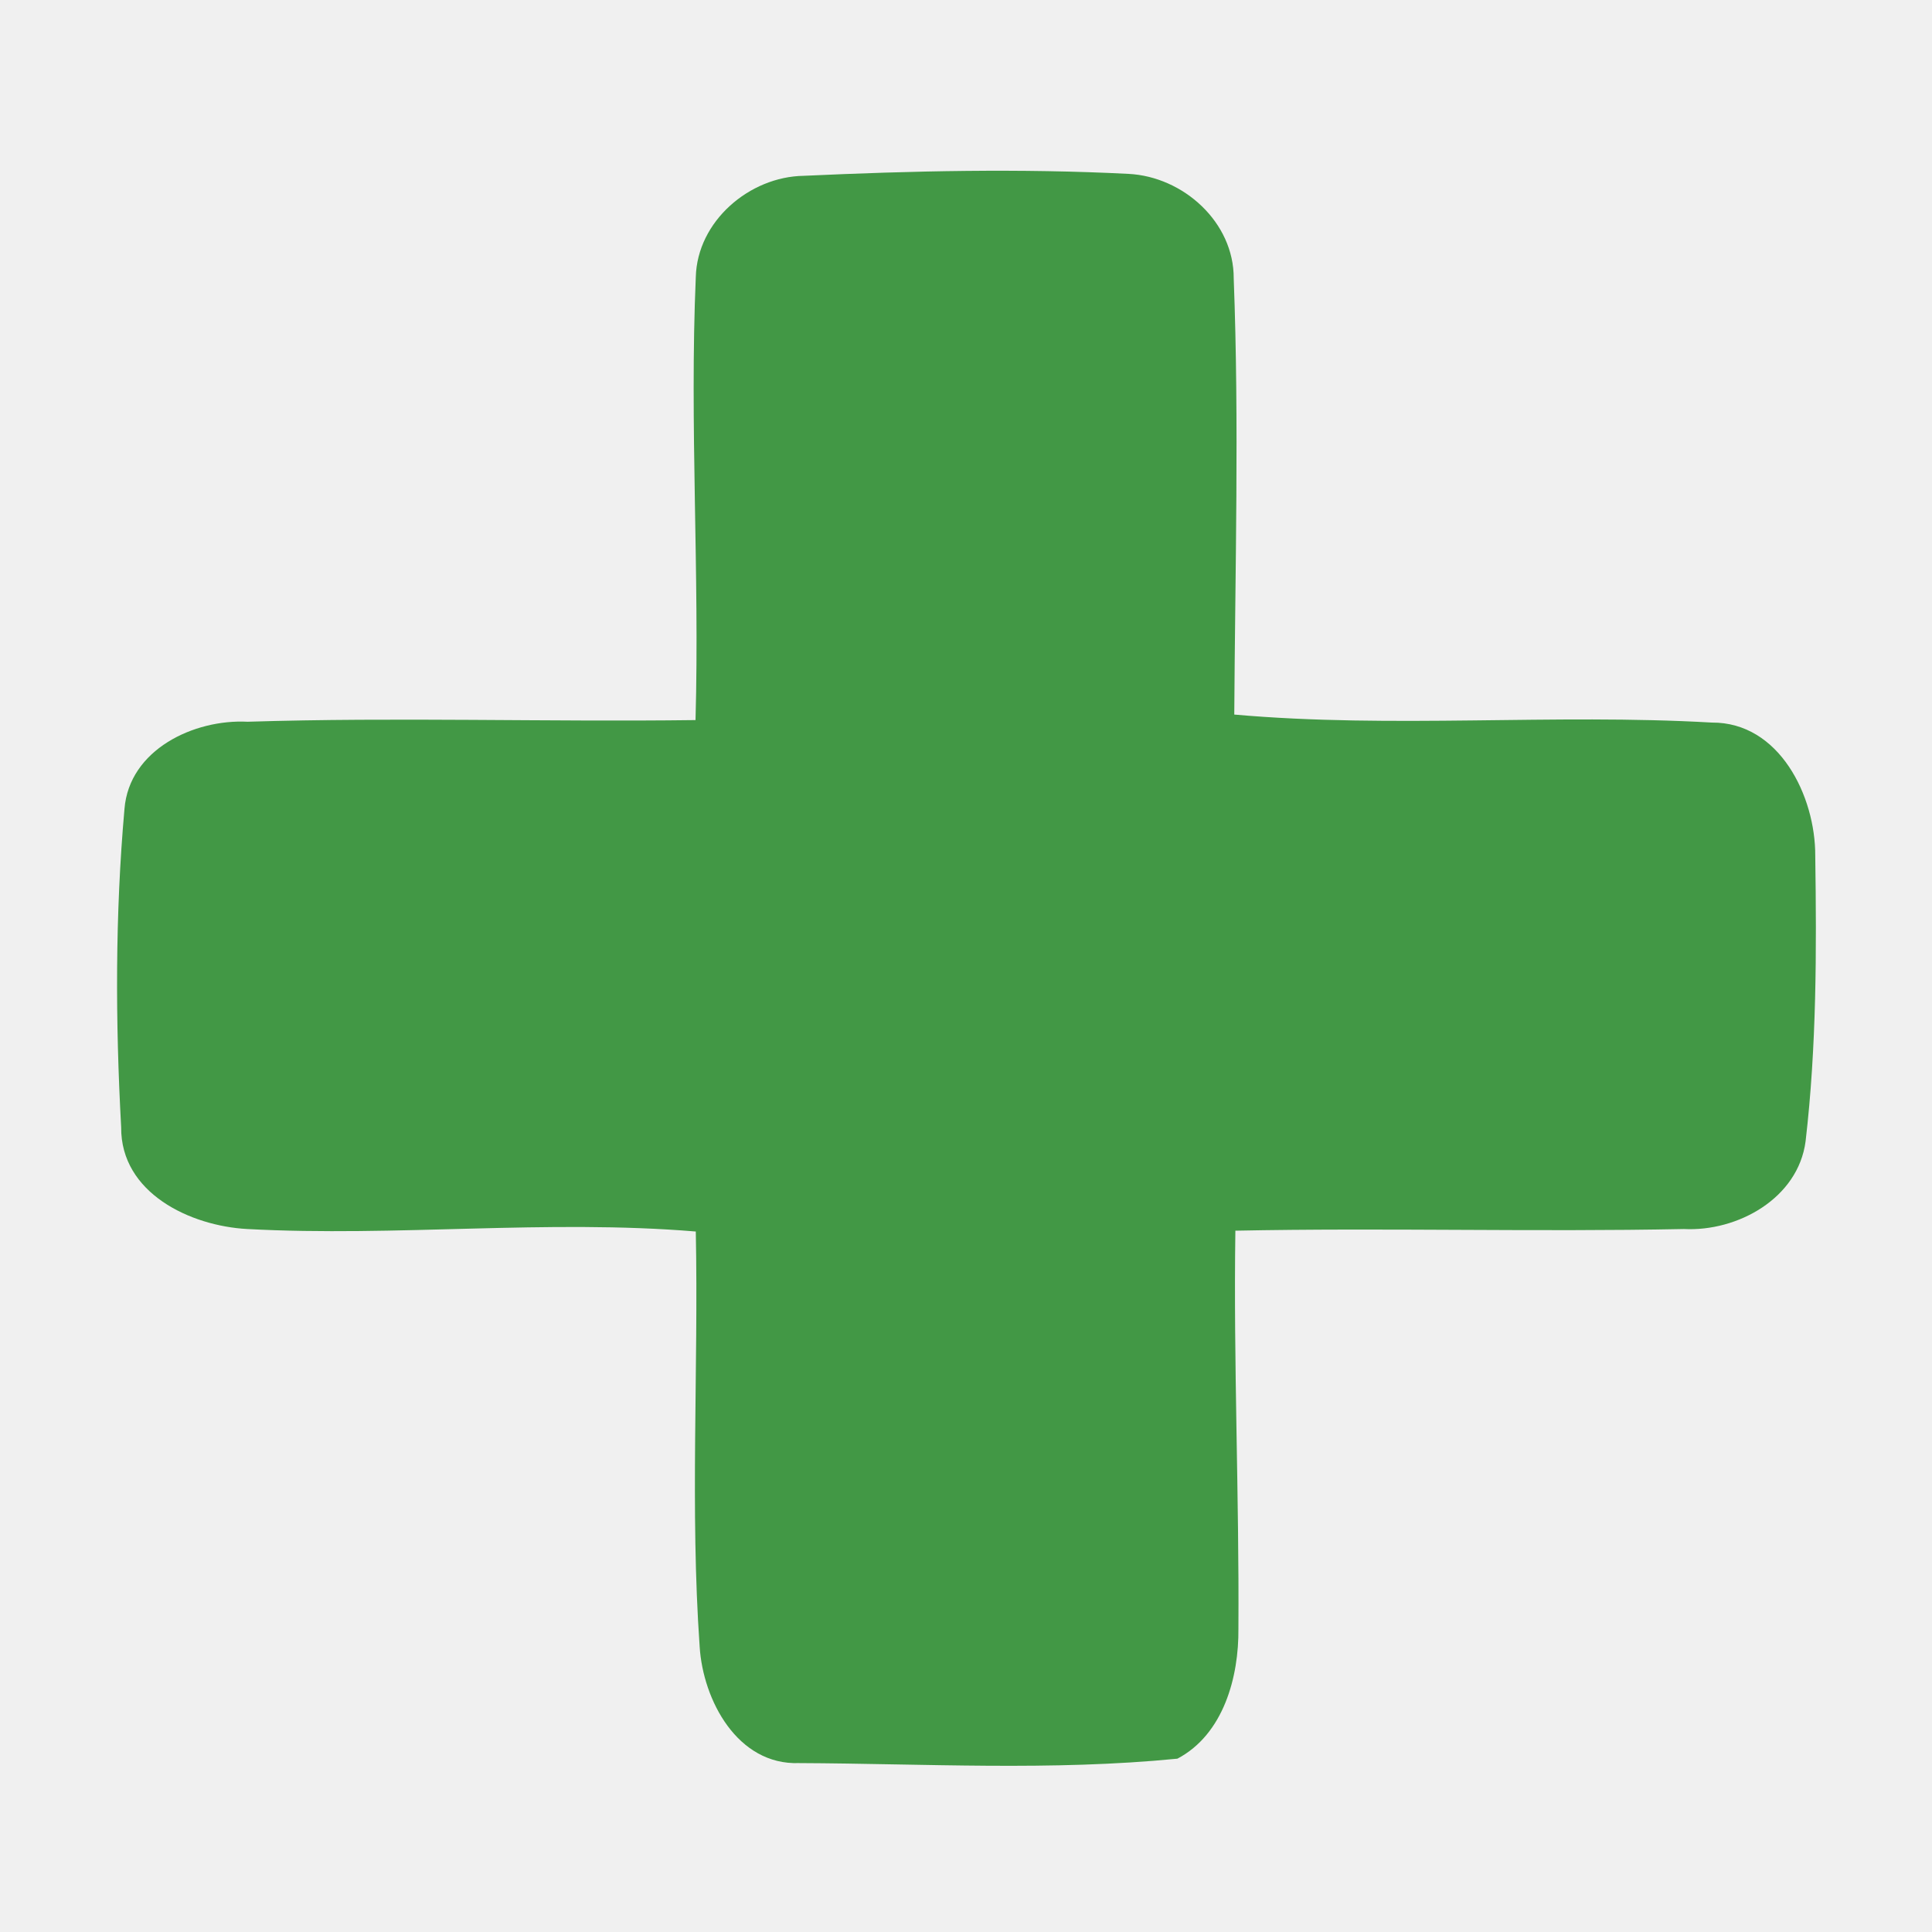
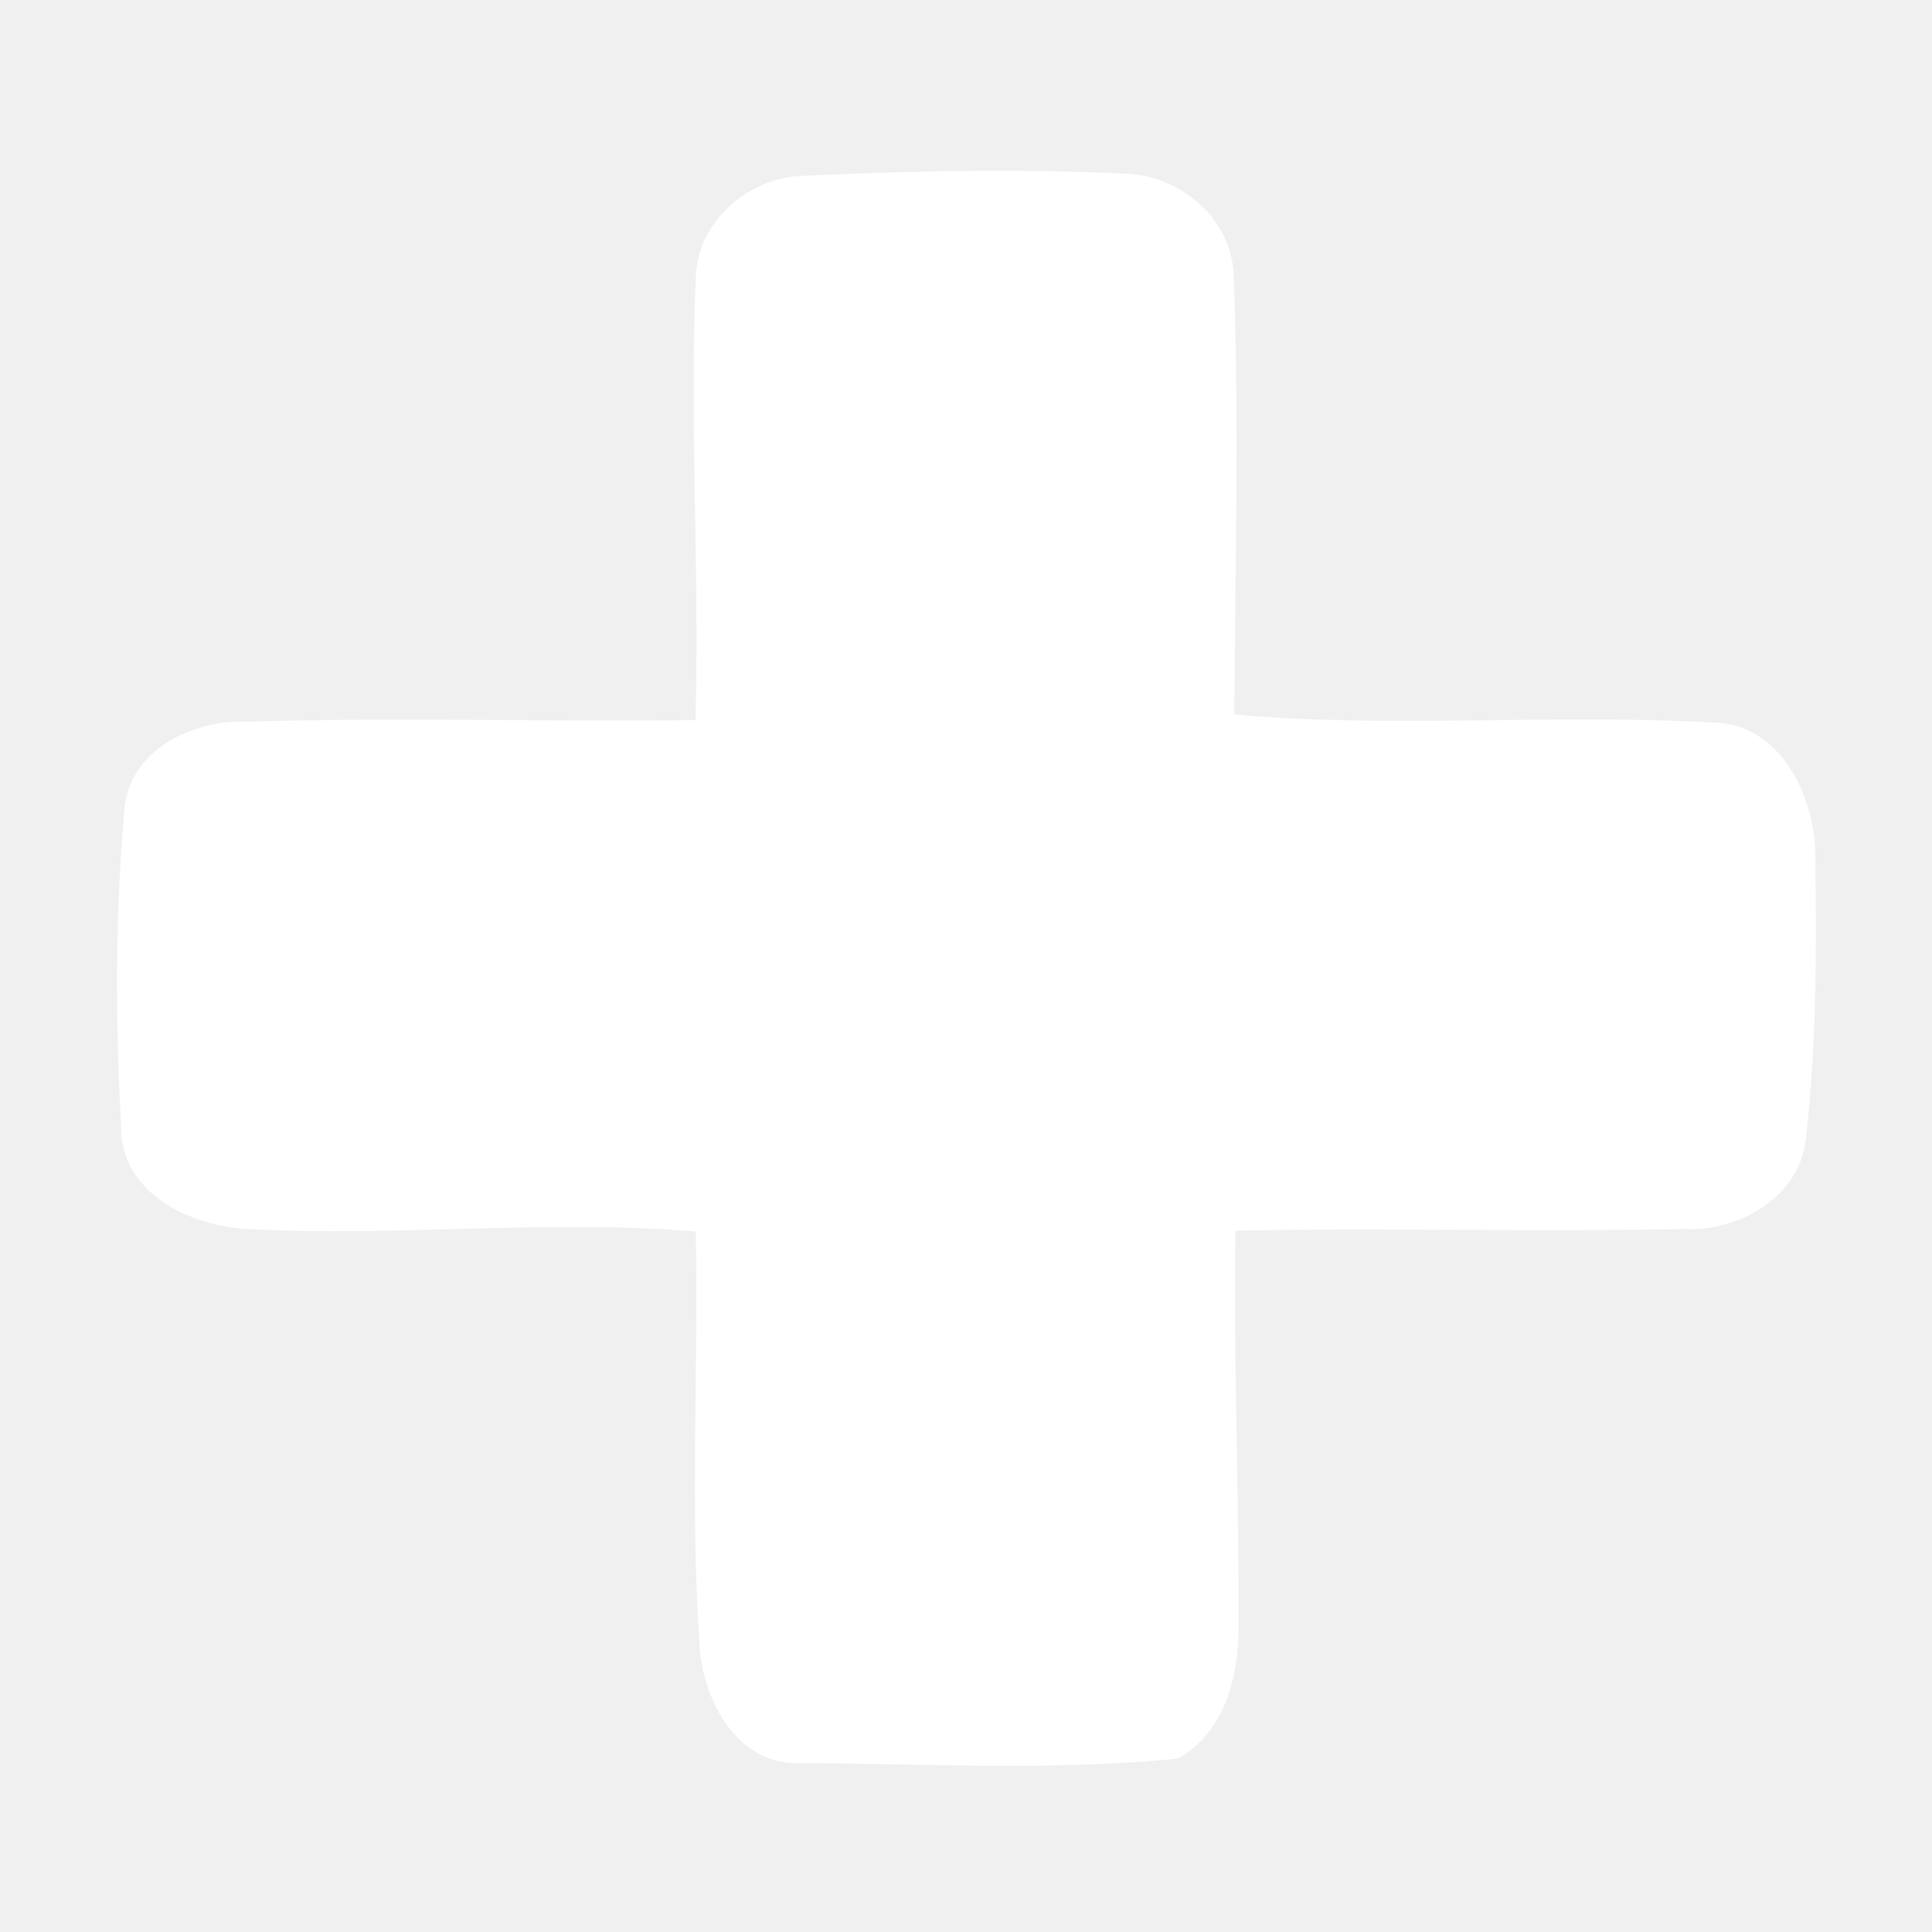
<svg xmlns="http://www.w3.org/2000/svg" width="70pt" height="70pt" viewBox="0 0 70 70" version="1.1">
-   <g id="#429845ff">
-     <path fill="#429845" opacity="1.00" d=" M 25.21 10.04 C 25.26 8.02 27.15 6.40 29.12 6.37 C 33.04 6.19 36.97 6.10 40.89 6.30 C 42.87 6.40 44.71 8.05 44.70 10.09 C 44.90 15.35 44.75 20.62 44.72 25.89 C 50.48 26.40 56.26 25.85 62.02 26.18 C 64.47 26.16 65.78 28.85 65.77 31.01 C 65.82 34.45 65.82 37.92 65.42 41.35 C 65.15 43.42 62.95 44.63 61.01 44.53 C 55.59 44.64 50.18 44.48 44.76 44.59 C 44.69 49.39 44.90 54.20 44.87 59.00 C 44.89 60.76 44.33 62.84 42.66 63.72 C 38.11 64.17 33.51 63.90 28.95 63.88 C 26.72 63.96 25.47 61.60 25.35 59.66 C 25.00 54.66 25.31 49.63 25.21 44.62 C 19.79 44.17 14.37 44.82 8.96 44.53 C 6.90 44.42 4.37 43.23 4.39 40.84 C 4.18 37.01 4.17 33.14 4.51 29.31 C 4.68 27.16 7.03 26.05 8.97 26.15 C 14.38 25.98 19.79 26.16 25.20 26.09 C 25.35 20.74 24.98 15.39 25.21 10.04 Z" />
+   <g id="#ffffffff">
+     <path fill="#ffffff" opacity="1.00" d=" M 25.21 10.04 C 25.26 8.02 27.15 6.40 29.12 6.37 C 33.04 6.19 36.97 6.10 40.89 6.30 C 42.87 6.40 44.71 8.05 44.70 10.09 C 44.90 15.35 44.75 20.62 44.72 25.89 C 50.48 26.40 56.26 25.85 62.02 26.18 C 64.47 26.16 65.78 28.85 65.77 31.01 C 65.82 34.45 65.82 37.92 65.42 41.35 C 65.15 43.42 62.95 44.63 61.01 44.53 C 55.59 44.64 50.18 44.48 44.76 44.59 C 44.69 49.39 44.90 54.20 44.87 59.00 C 44.89 60.76 44.33 62.84 42.66 63.72 C 38.11 64.17 33.51 63.90 28.95 63.88 C 26.72 63.96 25.47 61.60 25.35 59.66 C 25.00 54.66 25.31 49.63 25.21 44.62 C 19.79 44.17 14.37 44.82 8.96 44.53 C 6.90 44.42 4.37 43.23 4.39 40.84 C 4.18 37.01 4.17 33.14 4.51 29.31 C 4.68 27.16 7.03 26.05 8.97 26.15 C 14.38 25.98 19.79 26.16 25.20 26.09 C 25.35 20.74 24.98 15.39 25.21 10.04 Z" />
  </g>
</svg>
